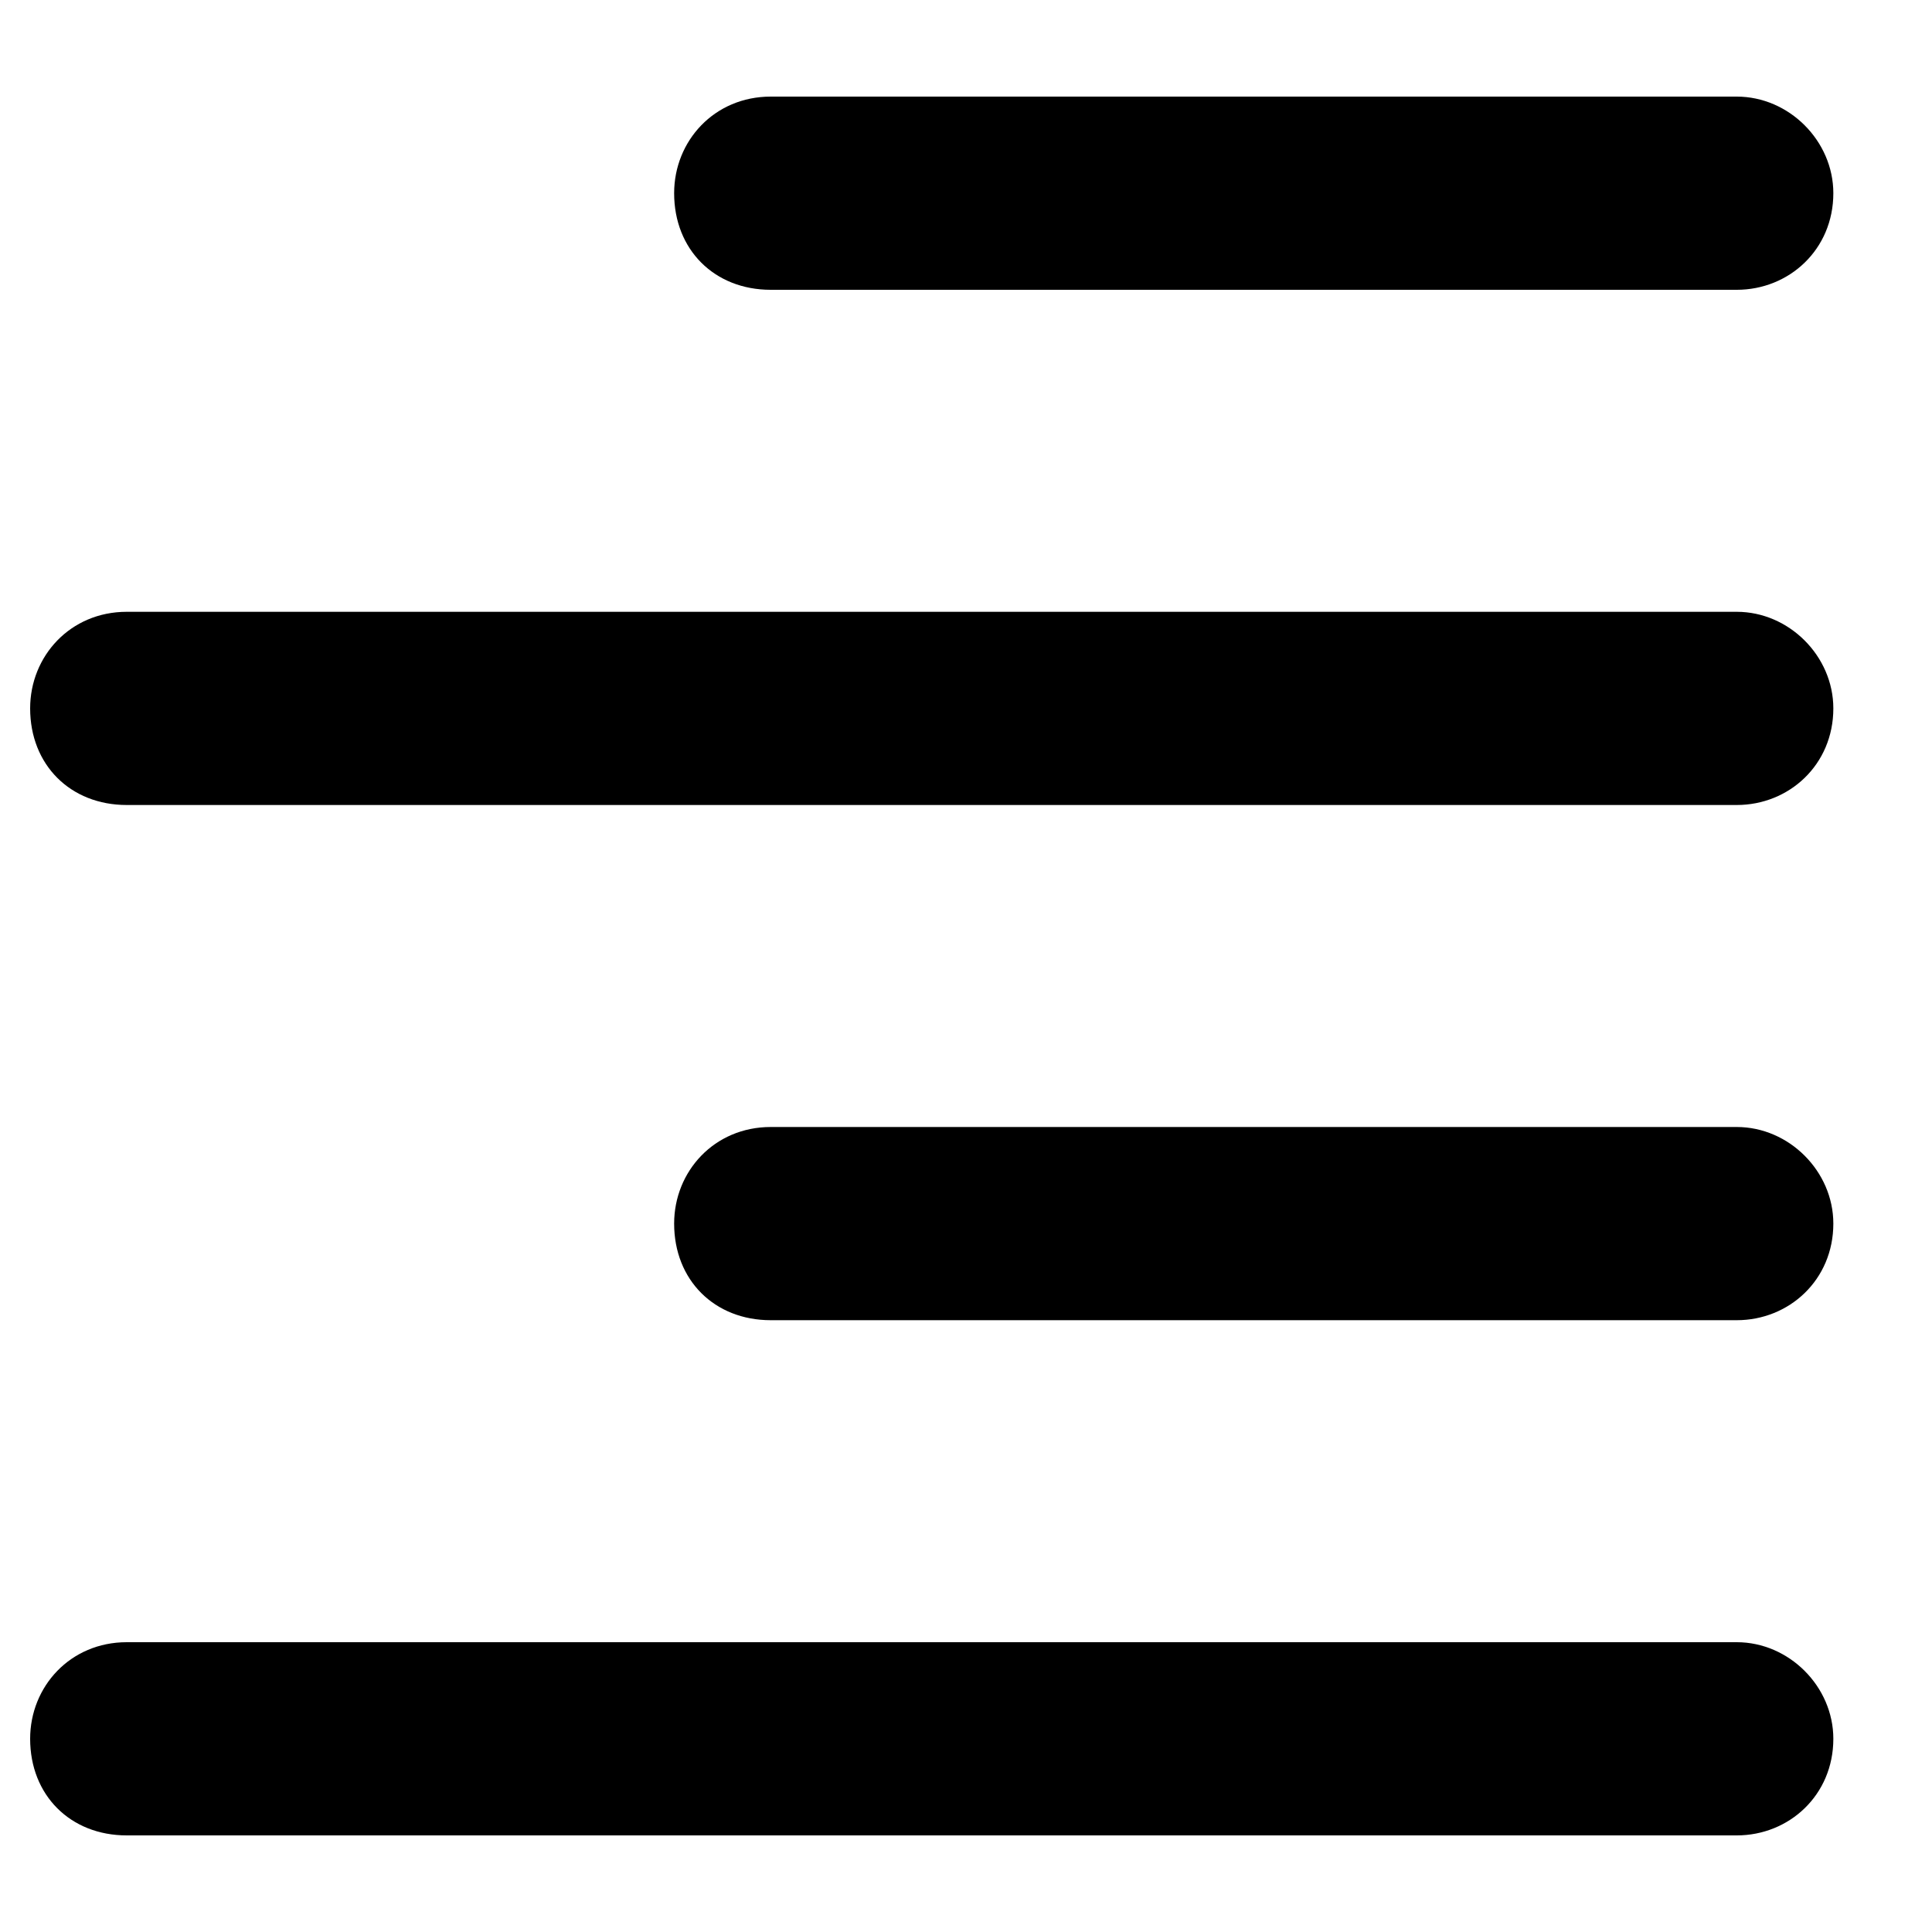
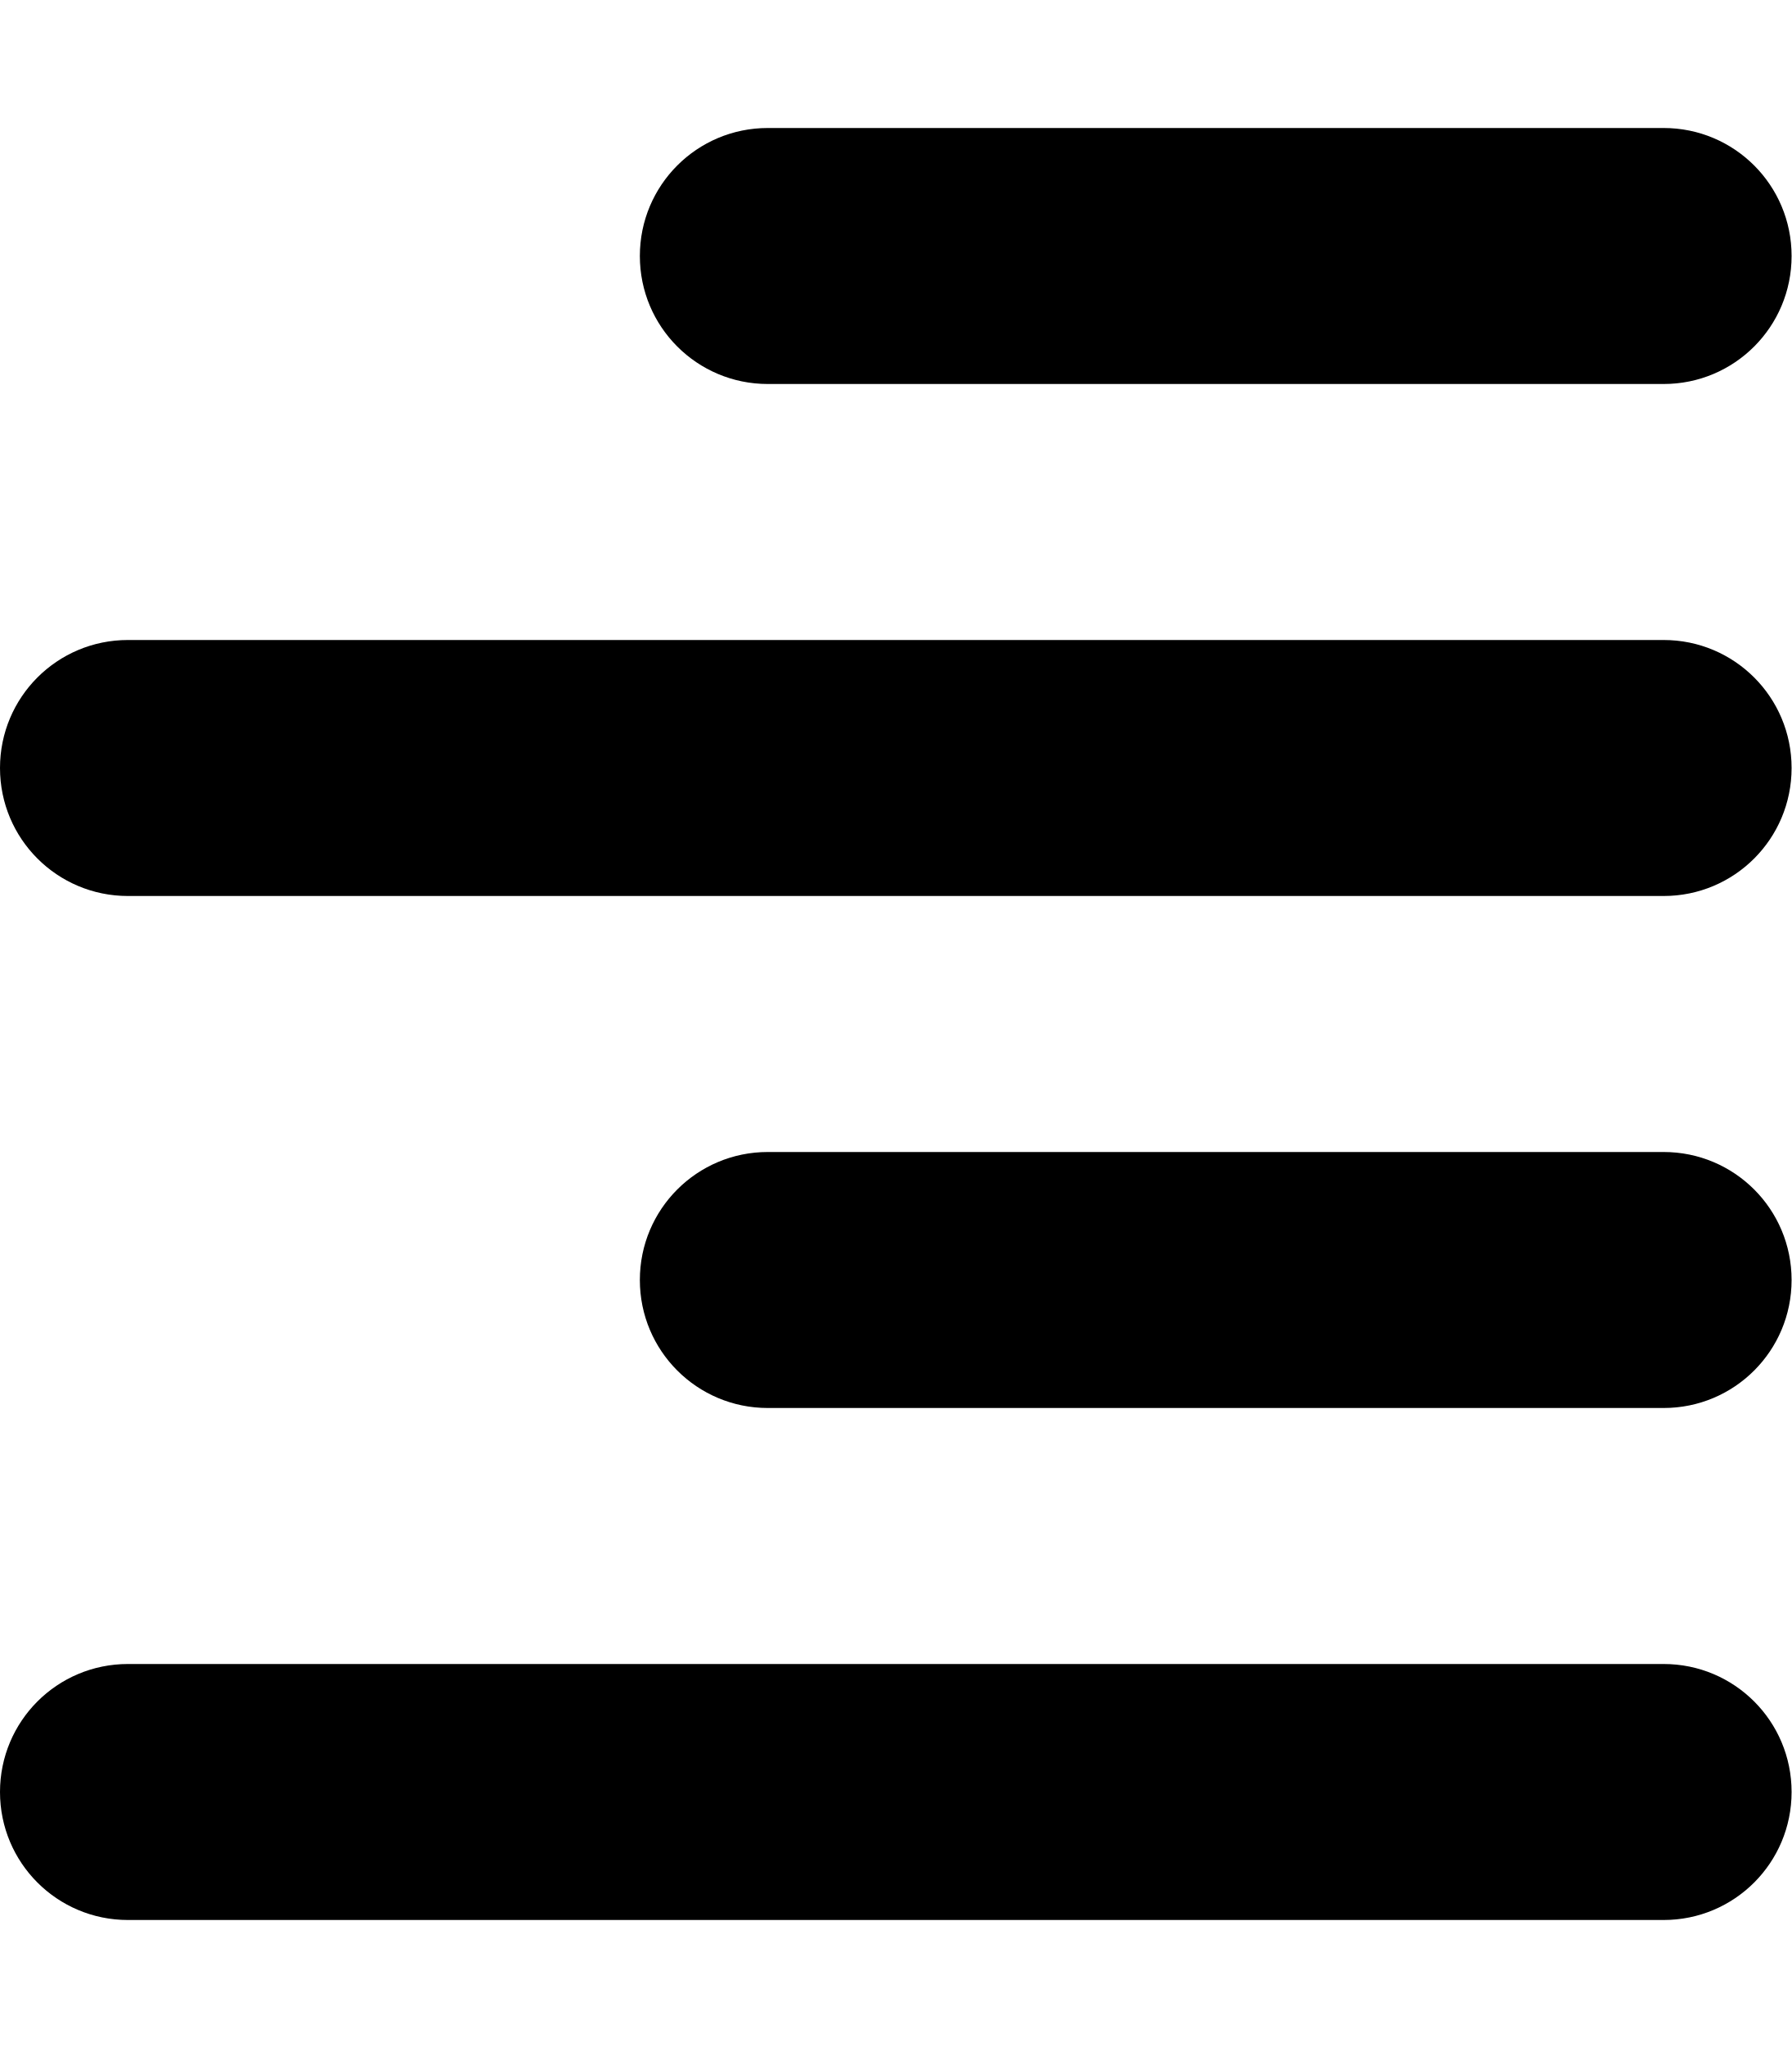
- <svg xmlns="http://www.w3.org/2000/svg" viewBox="0 0 15 15" fill="none">
-   <path d="M13.484 0.75C13.89 0.75 14.234 1.094 14.234 1.5C14.234 1.938 13.89 2.25 13.484 2.25H5.984C5.546 2.25 5.234 1.938 5.234 1.5C5.234 1.094 5.546 0.75 5.984 0.75H13.484ZM13.484 4.75C13.89 4.75 14.234 5.094 14.234 5.5C14.234 5.938 13.89 6.25 13.484 6.25H0.984C0.546 6.25 0.234 5.938 0.234 5.5C0.234 5.094 0.546 4.75 0.984 4.75H13.484ZM13.484 10.25H5.984C5.546 10.25 5.234 9.938 5.234 9.5C5.234 9.094 5.546 8.75 5.984 8.75H13.484C13.89 8.75 14.234 9.094 14.234 9.5C14.234 9.938 13.89 10.25 13.484 10.25ZM13.484 12.75C13.89 12.75 14.234 13.094 14.234 13.5C14.234 13.938 13.89 14.25 13.484 14.25H0.984C0.546 14.25 0.234 13.938 0.234 13.5C0.234 13.094 0.546 12.75 0.984 12.75H13.484Z" fill="black" />
+ <svg xmlns="http://www.w3.org/2000/svg" viewBox="0 0 448 512">
+   <path d="M448 64c0 17.7-14.3 32-32 32H192c-17.7 0-32-14.3-32-32s14.3-32 32-32H416c17.7 0 32 14.3 32 32zm0 256c0 17.7-14.3 32-32 32H192c-17.7 0-32-14.3-32-32s14.3-32 32-32H416c17.7 0 32 14.3 32 32zM0 192c0-17.7 14.3-32 32-32H416c17.7 0 32 14.3 32 32s-14.3 32-32 32H32c-17.7 0-32-14.3-32-32zM448 448c0 17.7-14.3 32-32 32H32c-17.7 0-32-14.3-32-32s14.3-32 32-32H416c17.7 0 32 14.3 32 32z" />
</svg>
